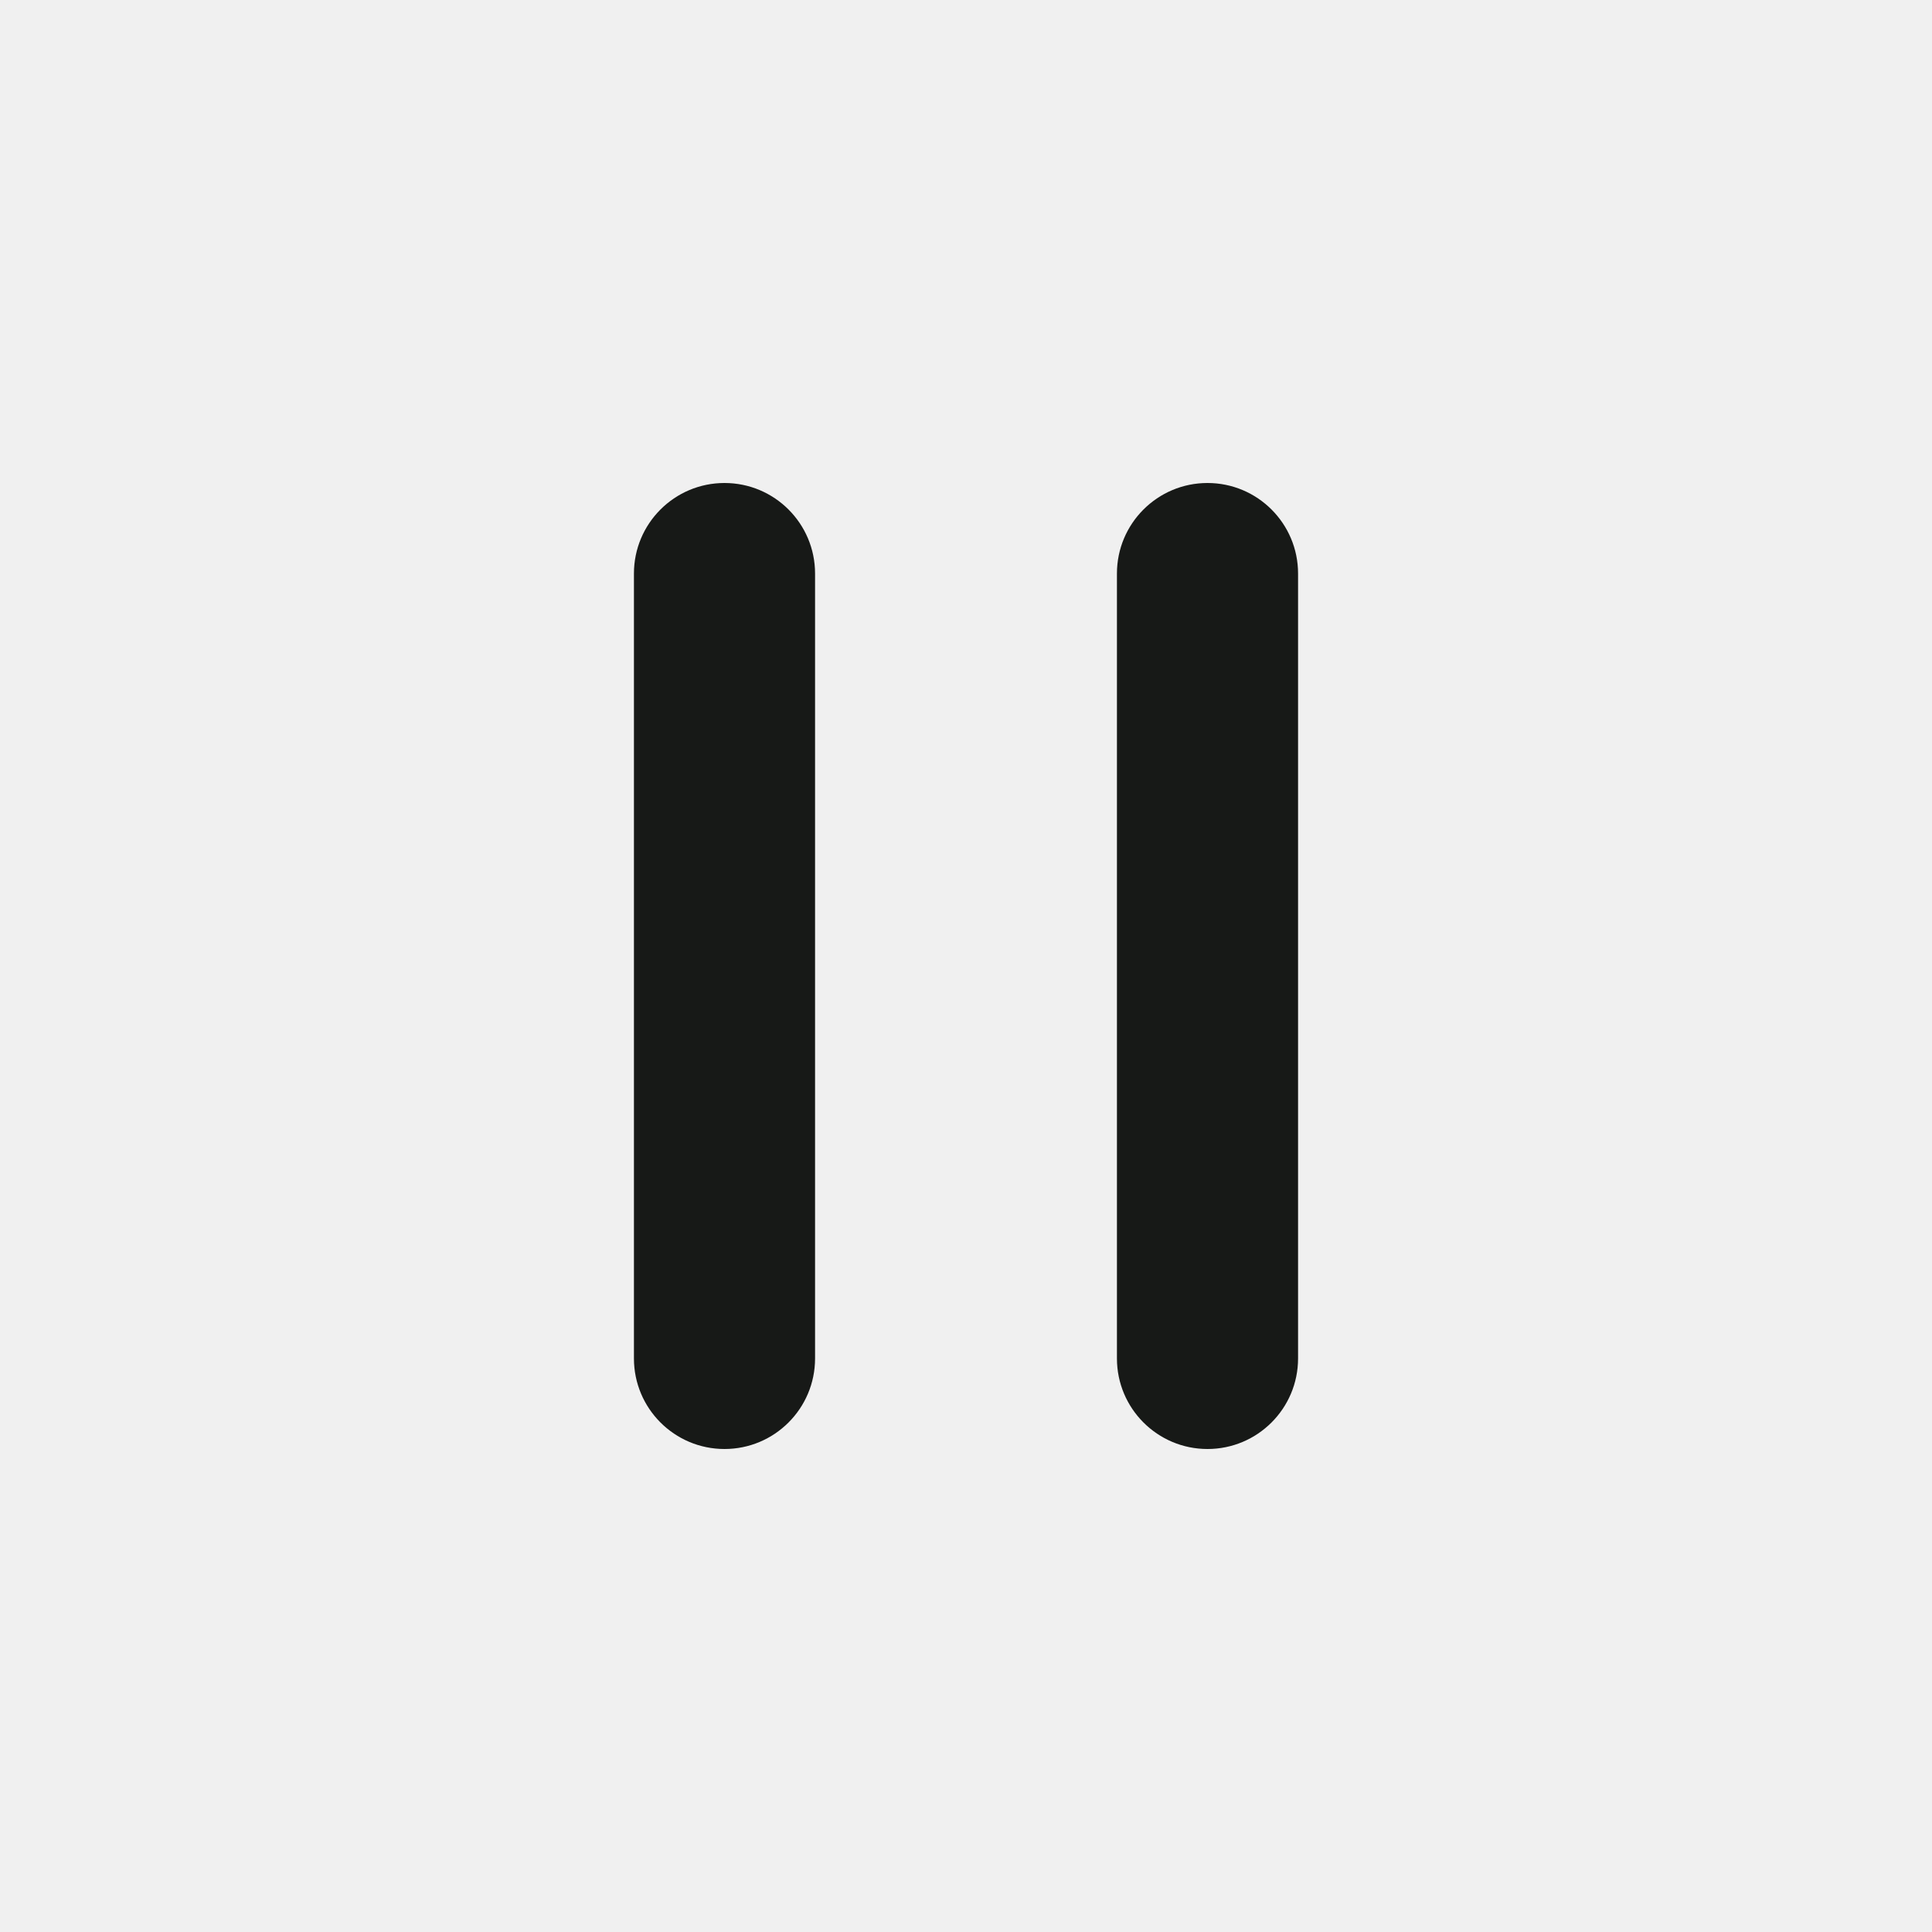
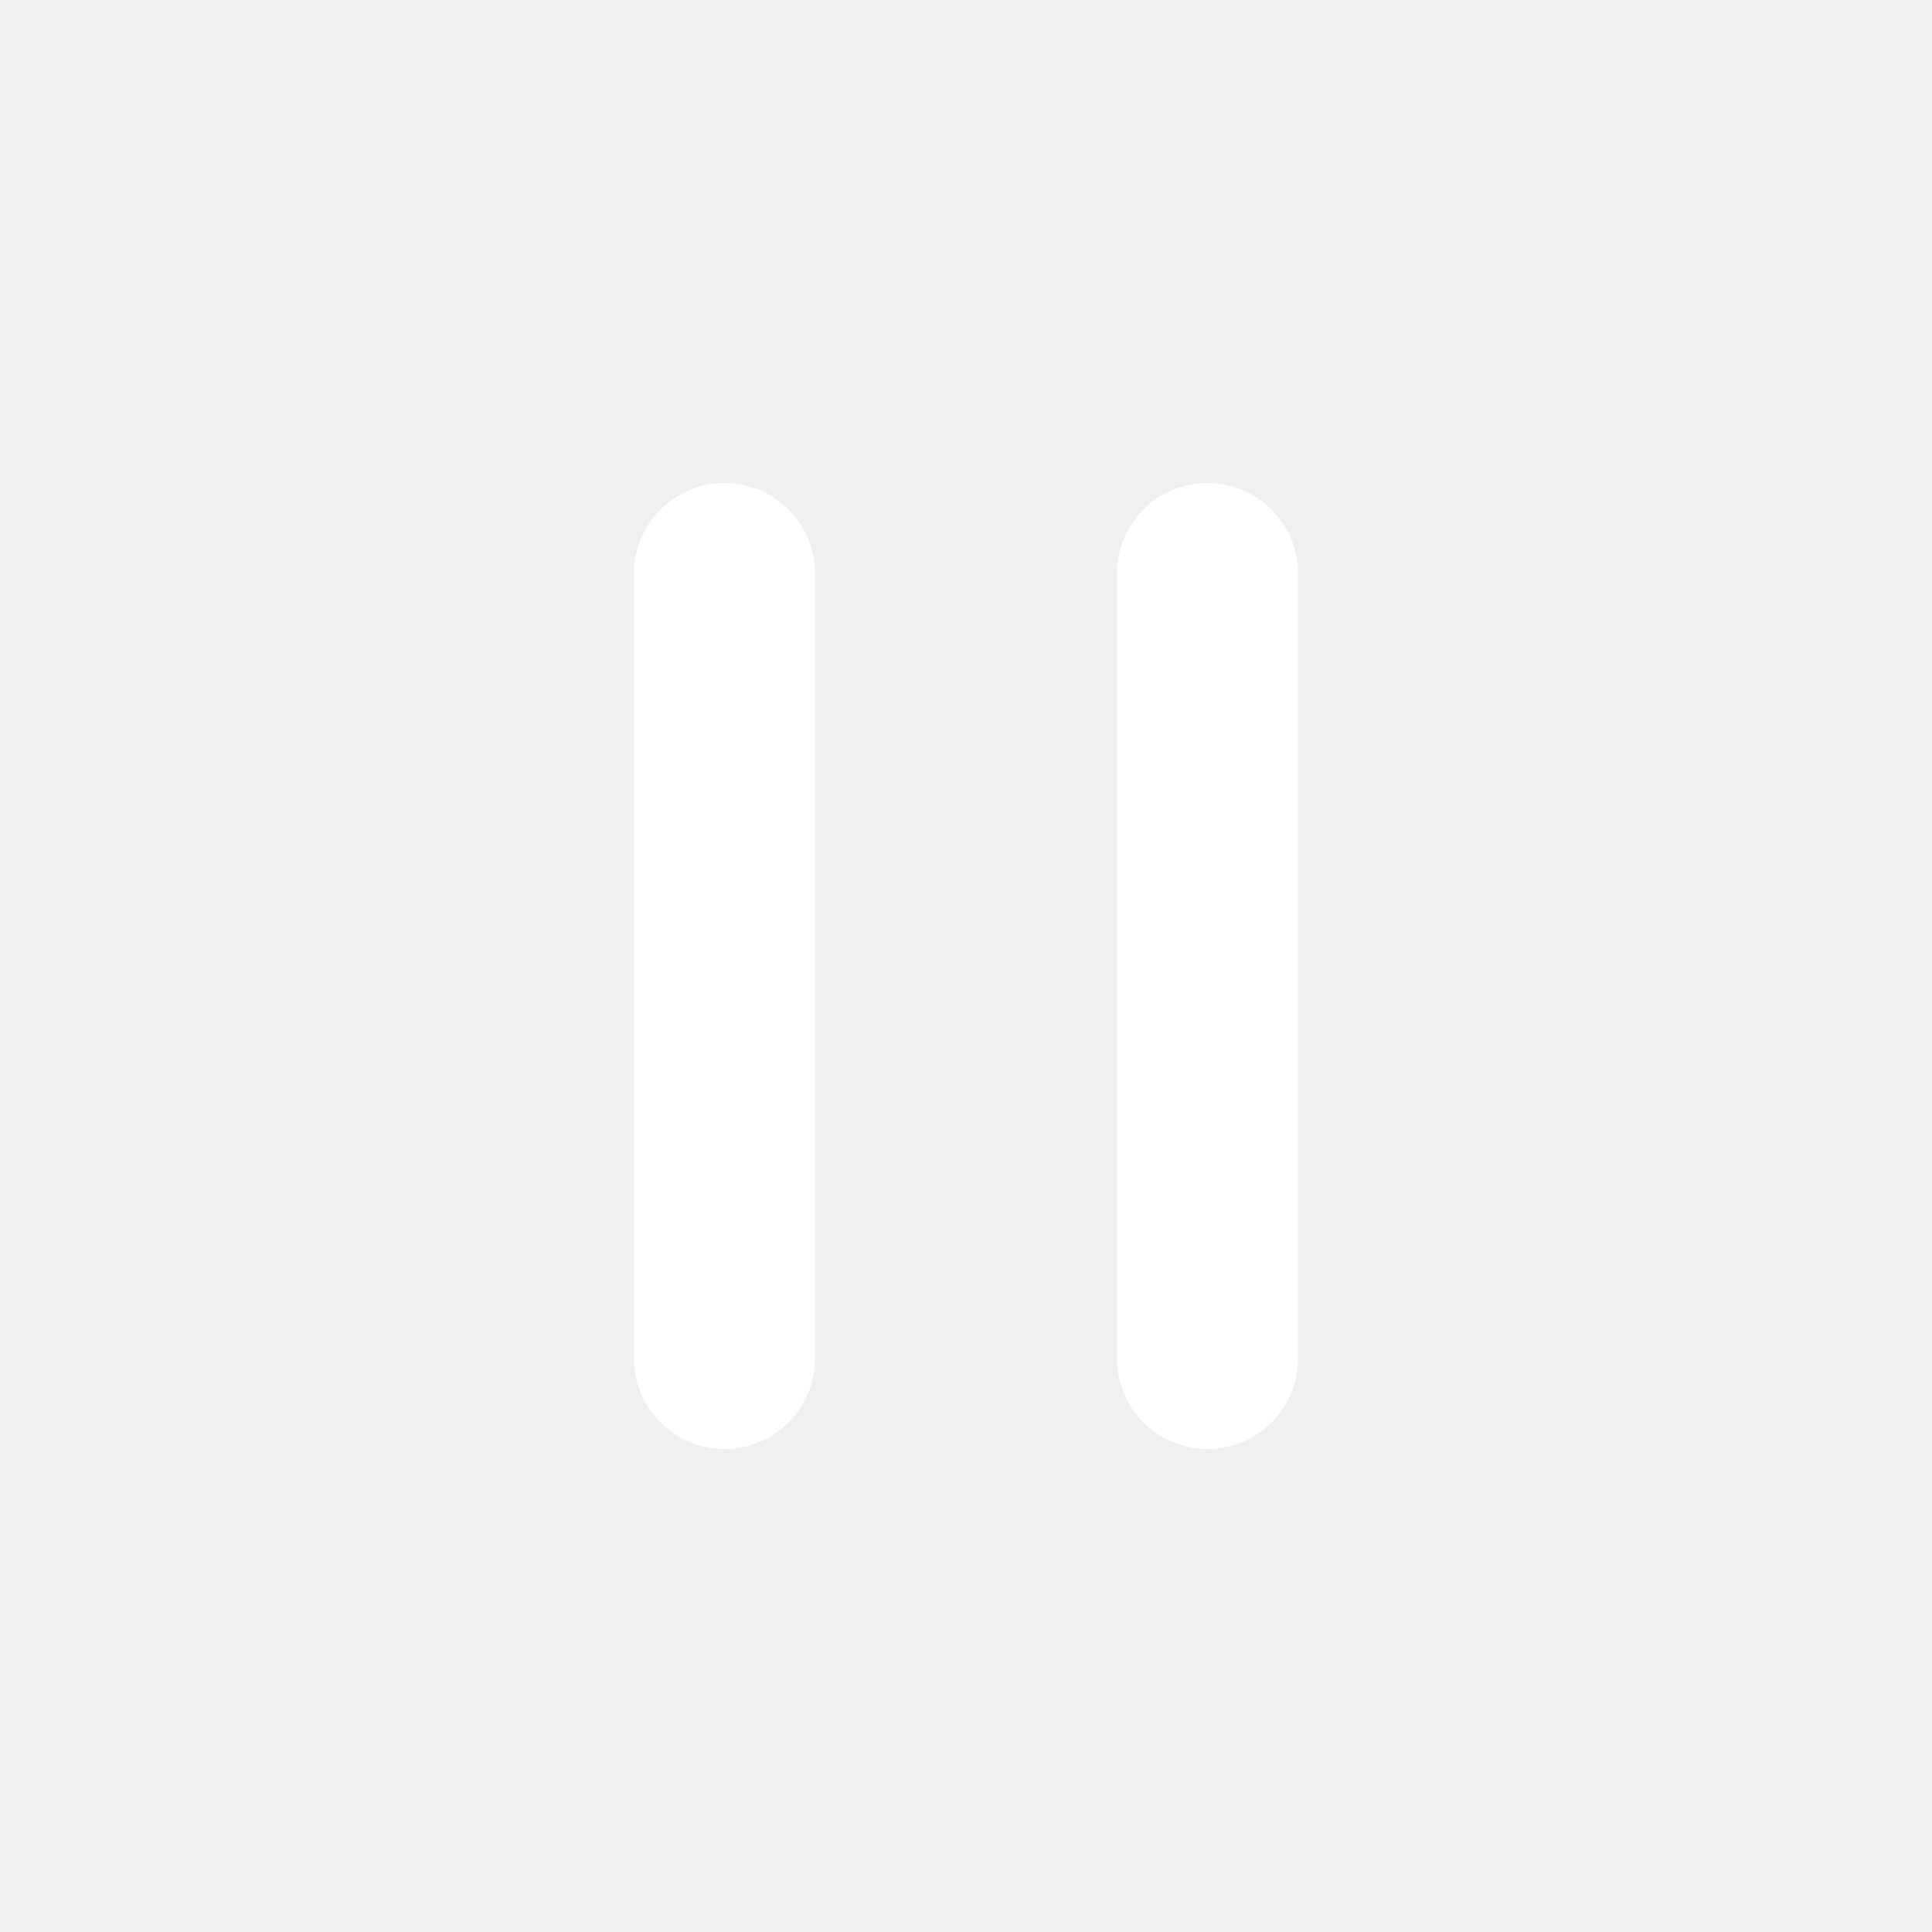
<svg xmlns="http://www.w3.org/2000/svg" width="24" height="24" fill="none">
-   <rect width="2.25" height="12" x="7.875" y="6" fill="#171917" rx="1.125" />
-   <rect width="2.25" height="12" x="13.875" y="6" fill="#171917" rx="1.125" />
+   <rect width="2.25" height="12" x="7.875" y="6" fill="#FFFFFF" rx="1.125" />
+   <rect width="2.25" height="12" x="13.875" y="6" fill="#FFFFFF" rx="1.125" />
</svg>
